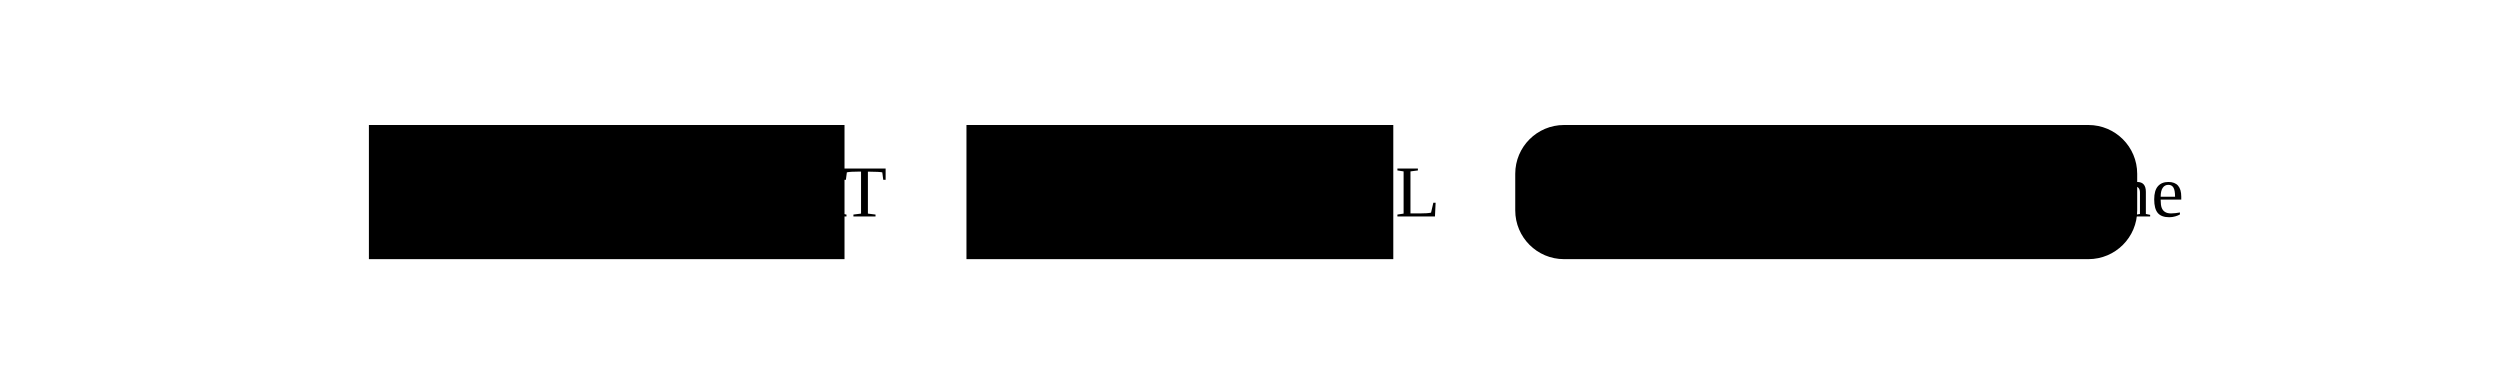
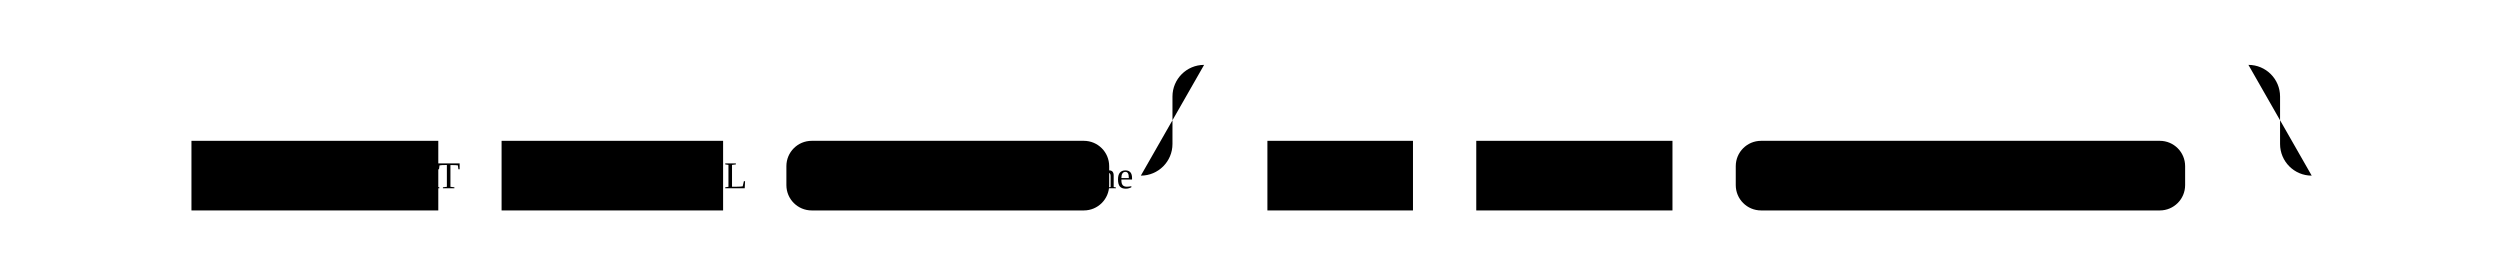
- <svg xmlns="http://www.w3.org/2000/svg" class="railroad-diagram" width="410" height="62" viewBox="0 0 410 62">
+ <svg xmlns="http://www.w3.org/2000/svg" class="railroad-diagram" width="790" height="86" viewBox="0 0 790 86">
  <g transform="translate(.5 .5)">
-     <path d="M 20 21 v 20 m 0 -10 h 20.5" />
+     <path d="M 20 45 v 20 m 0 -10 h 20.5" />
    <g>
-       <path d="M40 31h0" />
-       <path d="M370 31h0" />
-       <path d="M40 31h20" />
+       <path d="M40 55h0" />
+       <path d="M750 55h0" />
+       <path d="M40 55h20" />
      <g>
-         <path d="M60 31h0" />
-         <path d="M350 31h0" />
+         <path d="M60 55h0" />
+         <path d="M730 55h0" />
        <g class="terminal">
-           <path d="M60 31h0" />
-           <path d="M138 31h0" />
-           <rect x="60" y="20" width="78" height="22" rx="0" ry="0" />
-           <text x="99" y="35">EXPORT</text>
+           <path d="M60 55h0" />
+           <path d="M138 55h0" />
+           <rect x="60" y="44" width="78" height="22" rx="0" ry="0" />
+           <text x="99" y="59">EXPORT</text>
        </g>
-         <path d="M138 31h10" />
-         <path d="M148 31h10" />
+         <path d="M138 55h10" />
+         <path d="M148 55h10" />
        <g class="terminal">
-           <path d="M158 31h0" />
-           <path d="M228 31h0" />
-           <rect x="158" y="20" width="70" height="22" rx="0" ry="0" />
-           <text x="193" y="35">MODEL</text>
+           <path d="M158 55h0" />
+           <path d="M228 55h0" />
+           <rect x="158" y="44" width="70" height="22" rx="0" ry="0" />
+           <text x="193" y="59">MODEL</text>
        </g>
-         <path d="M228 31h10" />
-         <path d="M238 31h10" />
+         <path d="M228 55h10" />
+         <path d="M238 55h10" />
        <g class="non-terminal">
-           <path d="M248 31h0" />
-           <path d="M350 31h0" />
-           <rect x="248" y="20" width="102" height="22" rx="8" ry="8" />
-           <text x="299" y="35">modelName</text>
+           <path d="M248 55h0" />
+           <path d="M350 55h0" />
+           <rect x="248" y="44" width="102" height="22" rx="8" ry="8" />
+           <text x="299" y="59">modelName</text>
+         </g>
+         <path d="M350 55h10" />
+         <g>
+           <path d="M360 55h0" />
+           <path d="M730 55h0" />
+           <path d="M360 55a10 10 0 0 0 10 -10v-15a10 10 0 0 1 10 -10" />
+           <g>
+             <path d="M380 20h330" />
+           </g>
+           <path d="M710 20a10 10 0 0 1 10 10v15a10 10 0 0 0 10 10" />
+           <path d="M360 55h20" />
+           <g>
+             <path d="M380 55h0" />
+             <path d="M710 55h0" />
+             <path d="M380 55h20" />
+             <g>
+               <path d="M400 55h0" />
+               <path d="M690 55h0" />
+               <g class="terminal">
+                 <path d="M400 55h0" />
+                 <path d="M446 55h0" />
+                 <rect x="400" y="44" width="46" height="22" rx="0" ry="0" />
+                 <text x="423" y="59">TO</text>
+               </g>
+               <path d="M446 55h10" />
+               <path d="M456 55h10" />
+               <g class="terminal">
+                 <path d="M466 55h0" />
+                 <path d="M528 55h0" />
+                 <rect x="466" y="44" width="62" height="22" rx="0" ry="0" />
+                 <text x="497" y="59">FILE</text>
+               </g>
+               <path d="M528 55h10" />
+               <path d="M538 55h10" />
+               <g class="non-terminal">
+                 <path d="M548 55h0" />
+                 <path d="M690 55h0" />
+                 <rect x="548" y="44" width="142" height="22" rx="8" ry="8" />
+                 <text x="619" y="59">exportFilePath</text>
+               </g>
+             </g>
+             <path d="M690 55h20" />
+           </g>
+           <path d="M710 55h20" />
        </g>
      </g>
-       <path d="M350 31h20" />
+       <path d="M730 55h20" />
    </g>
-     <path d="M 370 31 h 20 m 0 -10 v 20" />
+     <path d="M 750 55 h 20 m 0 -10 v 20" />
  </g>
</svg>
